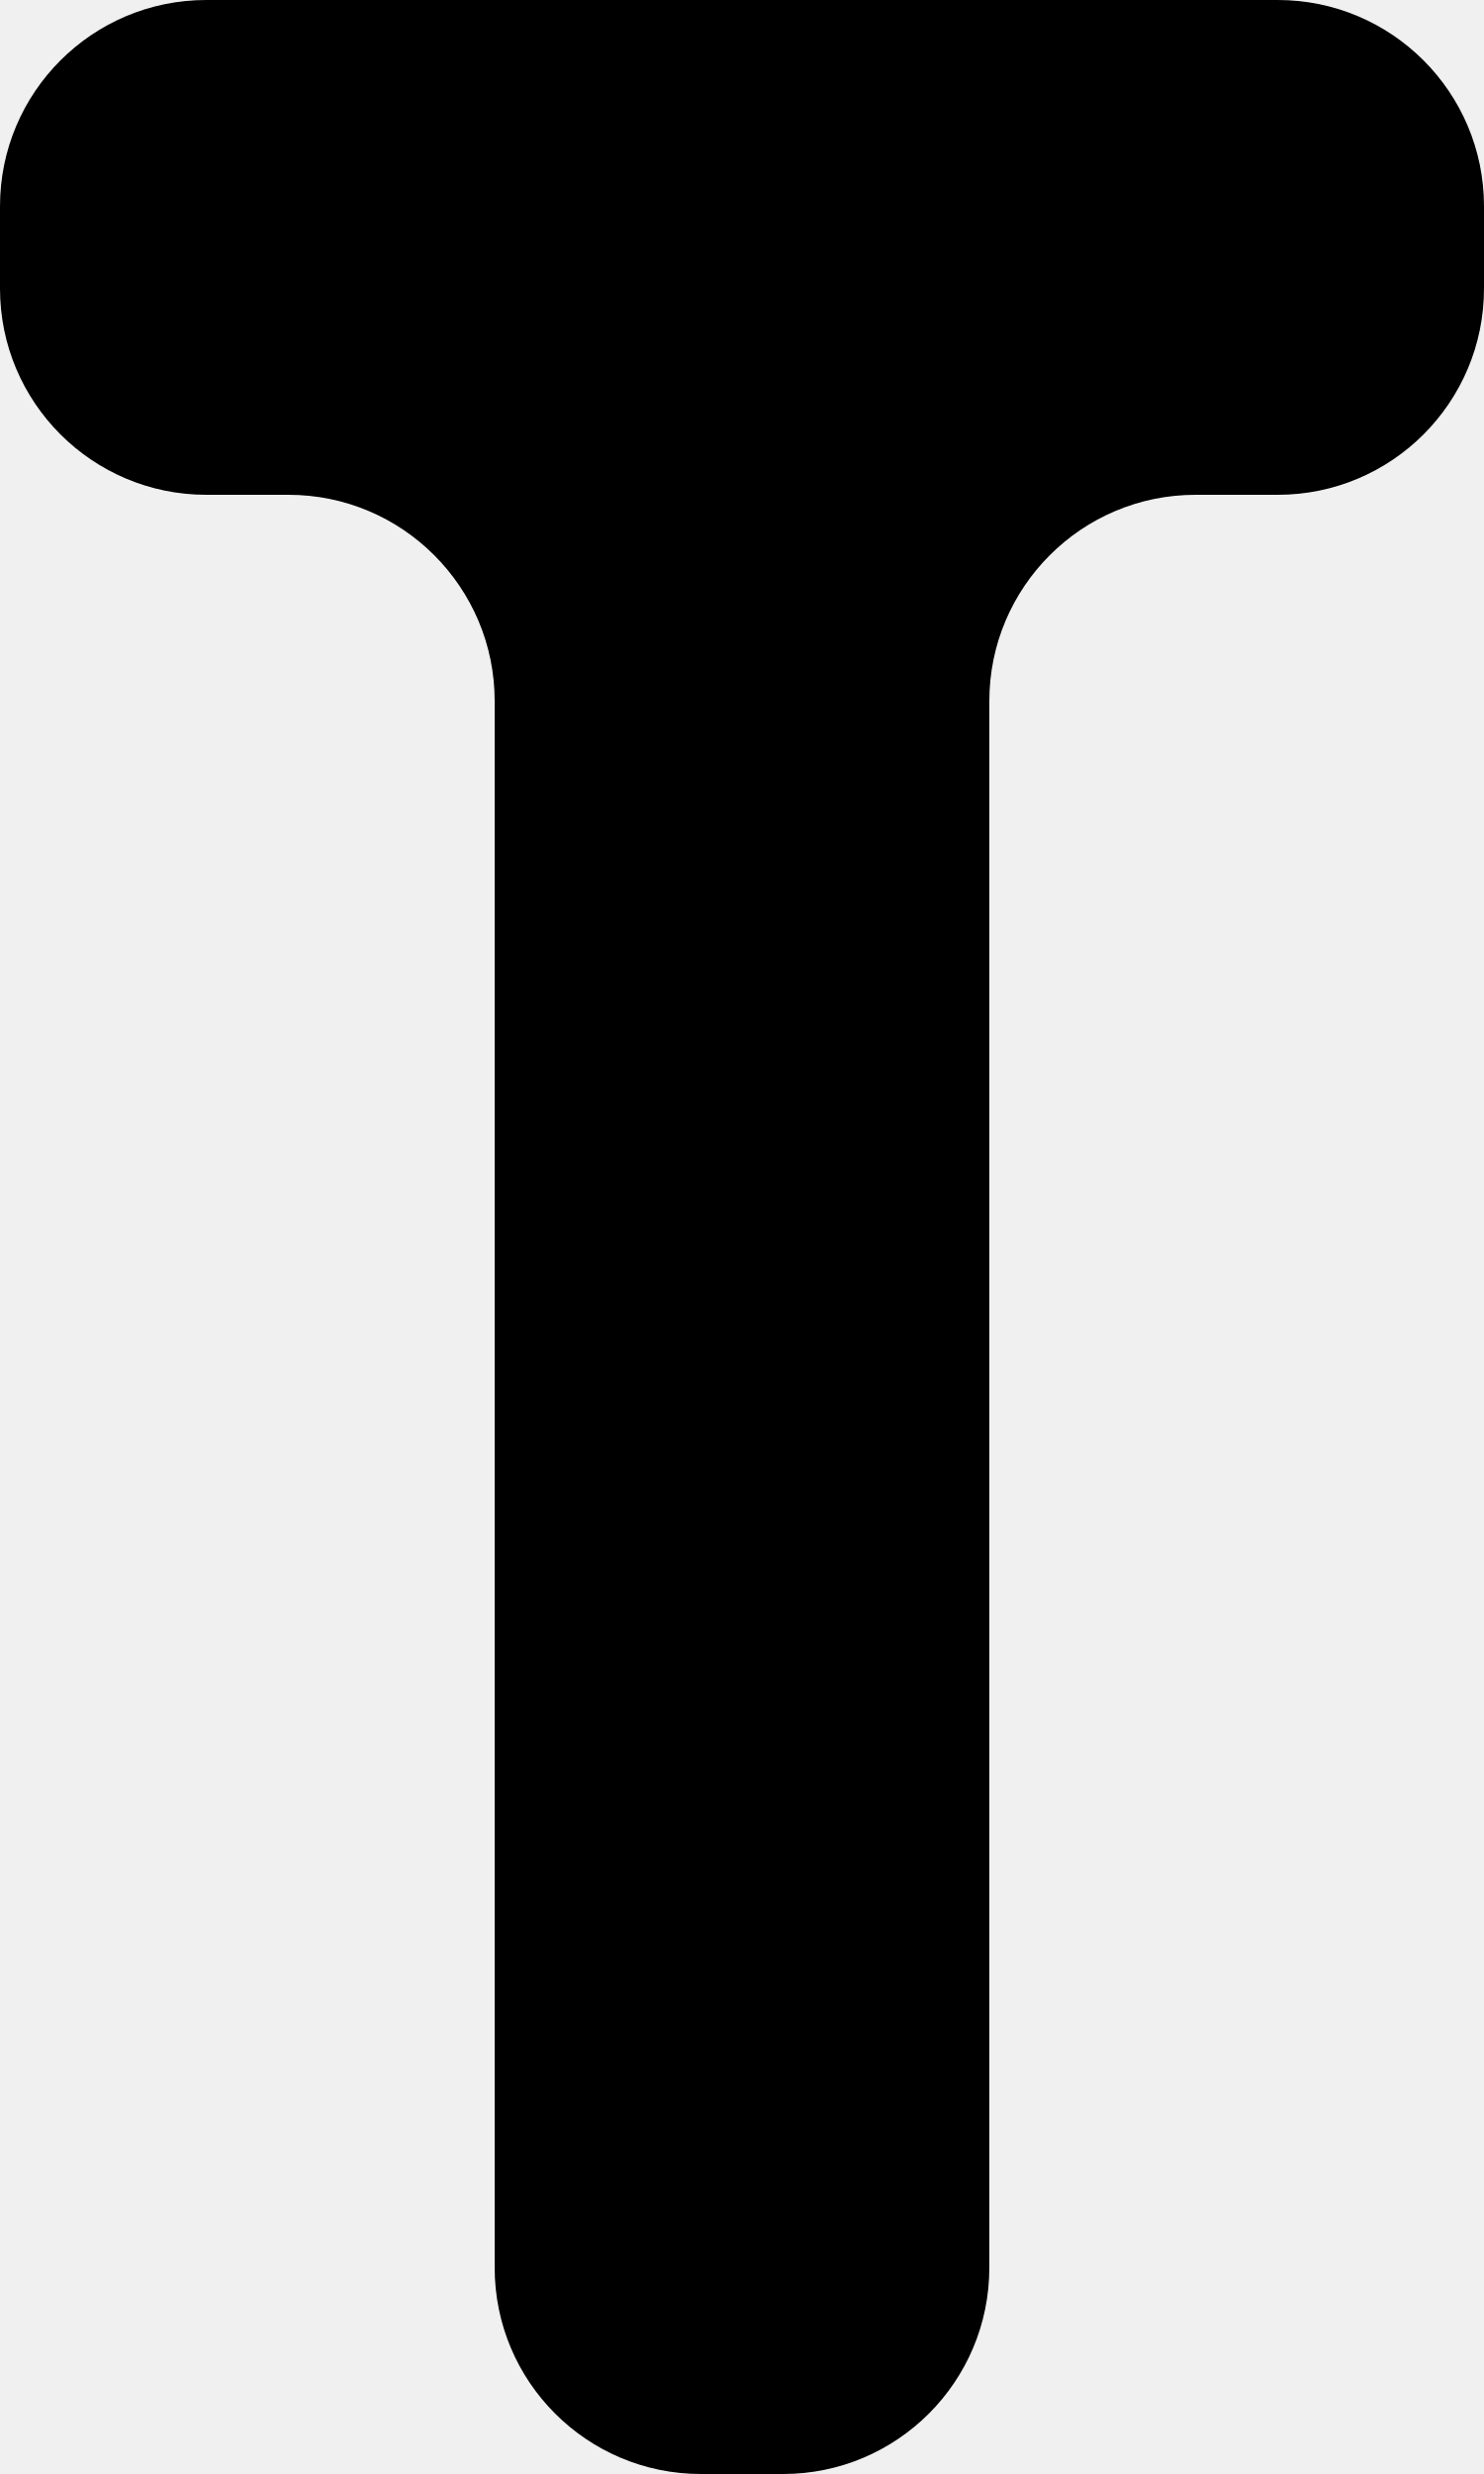
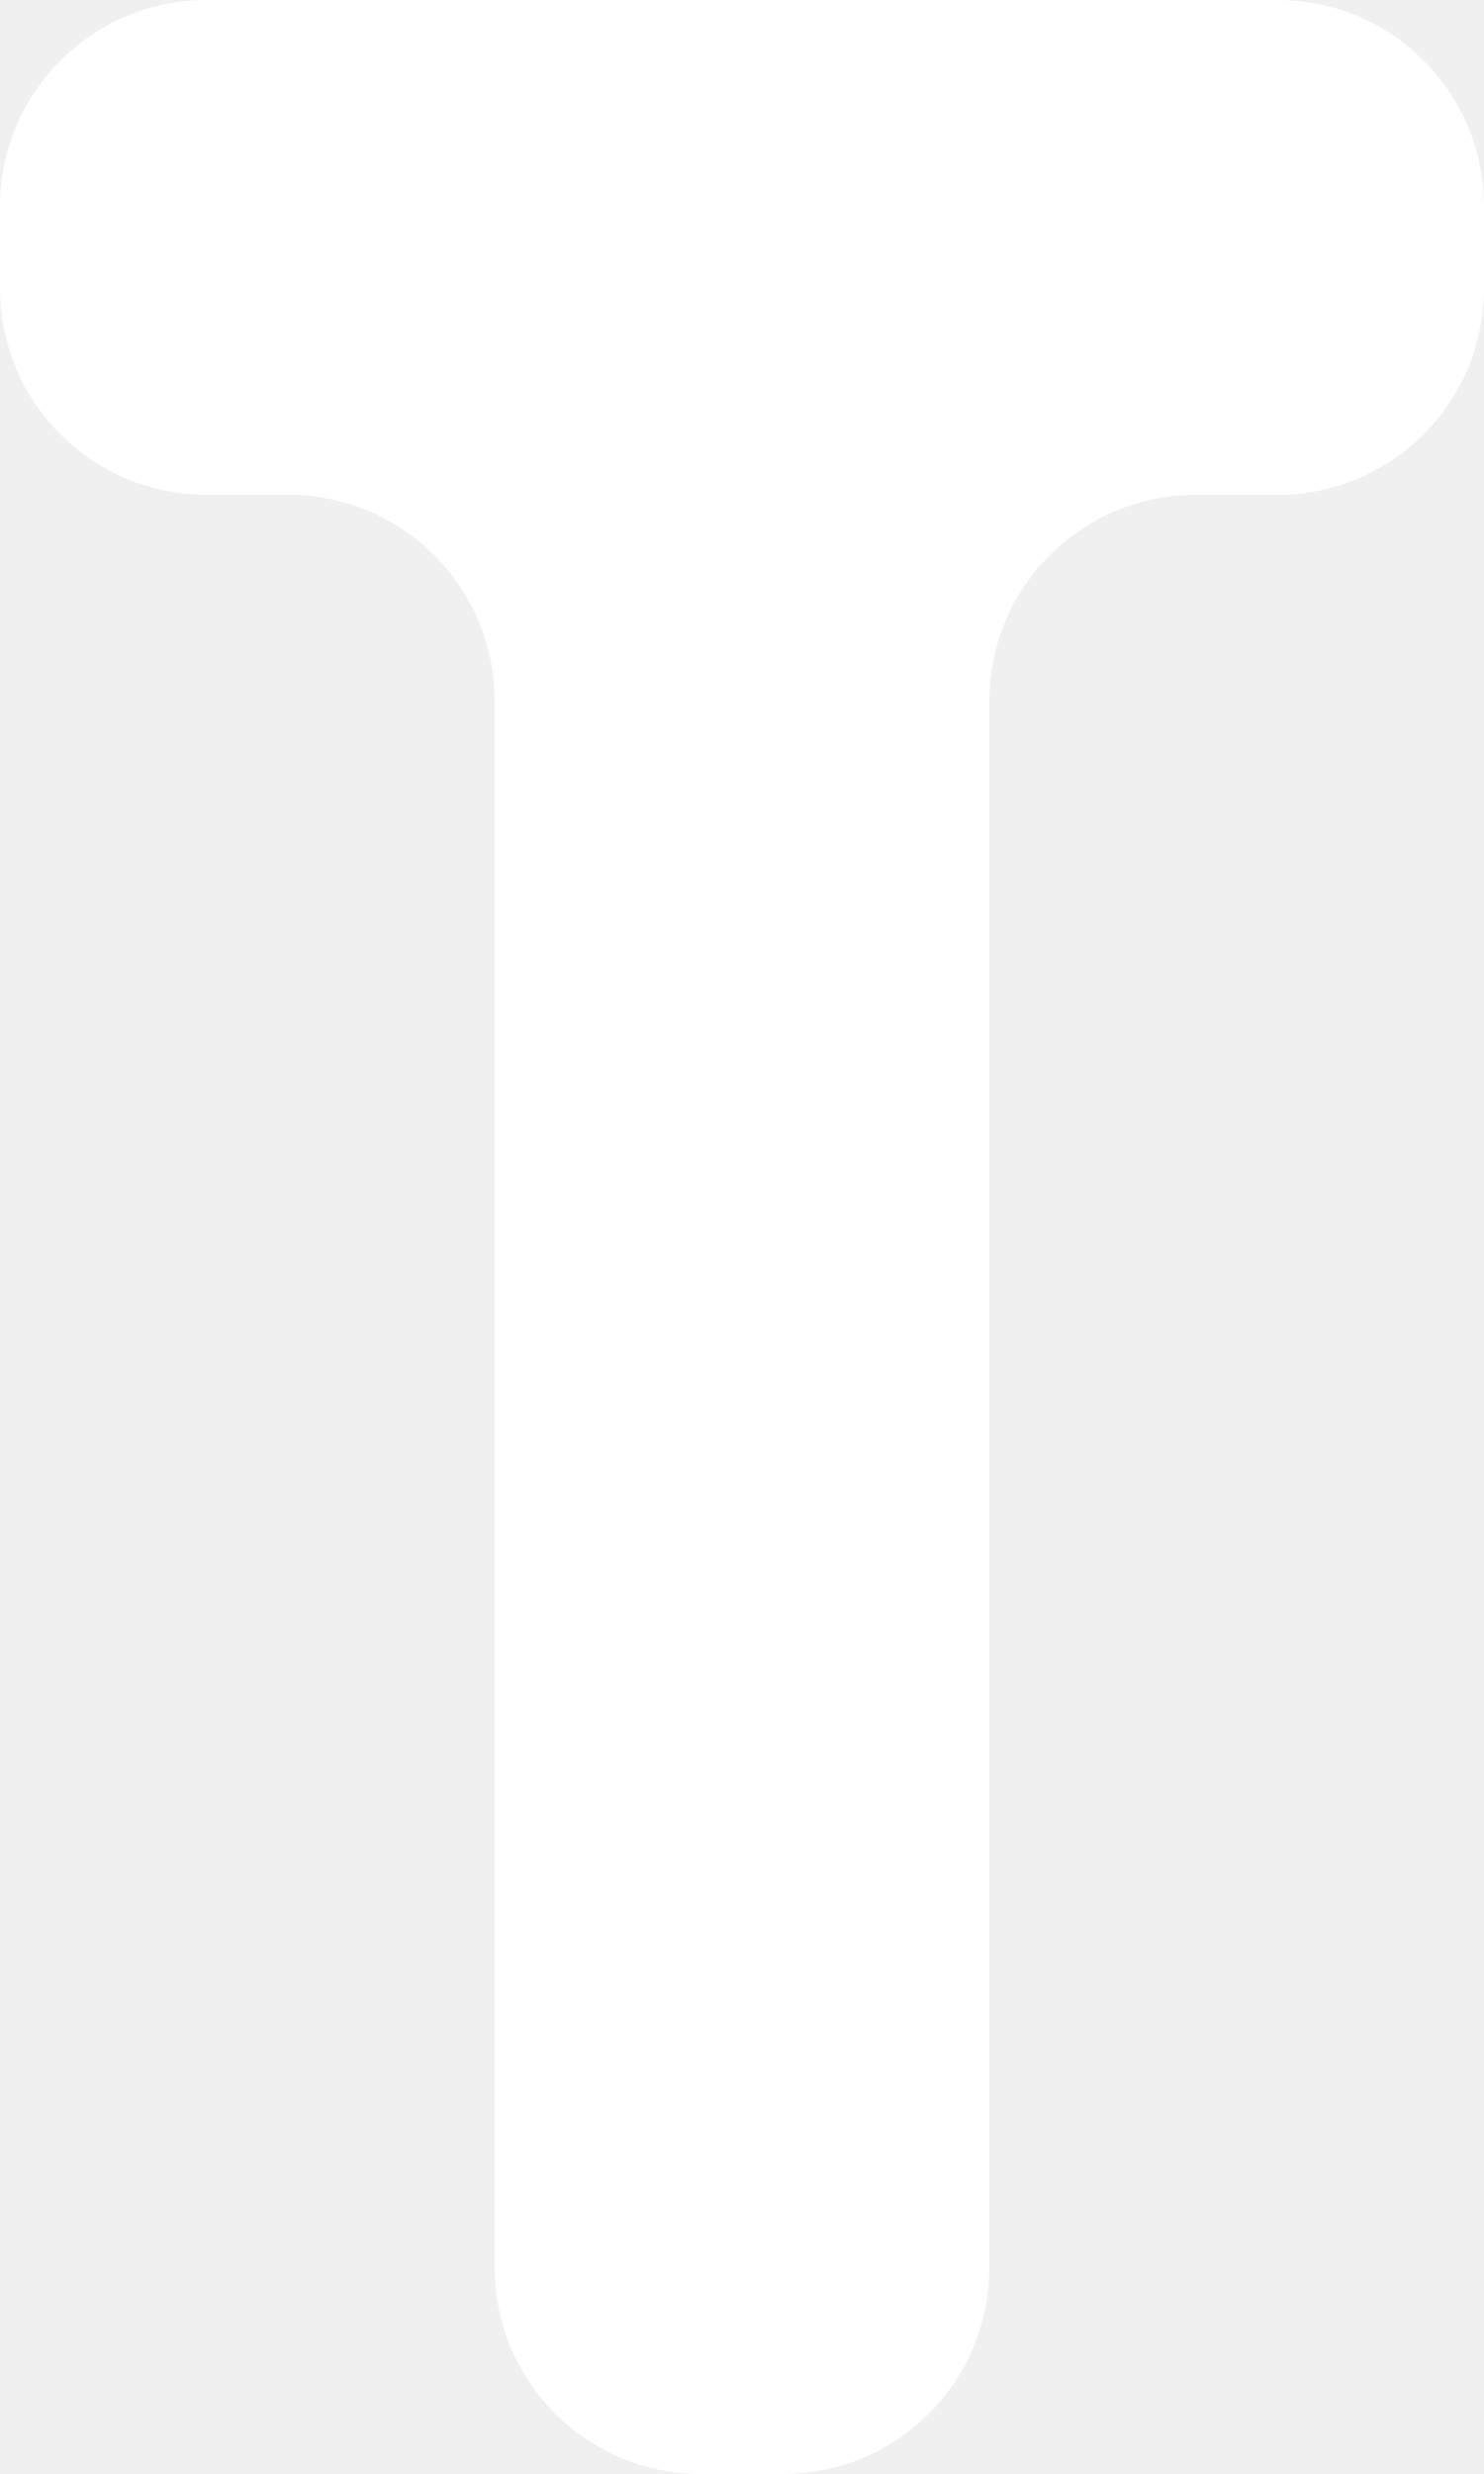
<svg xmlns="http://www.w3.org/2000/svg" width="96" height="160" viewBox="0 0 96 160">
-   <path d="M 82.656 0.000 A 13.344 13.344 0 0 1 96.000 13.344 L 96.000 18.656 A 13.344 13.344 0 0 1 82.656 32.000 L 77.344 32.000 A 13.344 13.344 0 0 0 64.000 45.344 L 64.000 146.656 A 13.344 13.344 0 0 1 50.656 160.000 L 45.344 160.000 A 13.344 13.344 0 0 1 32.000 146.656 L 32.000 45.344 A 13.344 13.344 0 0 0 18.656 32.000 L 13.344 32.000 A 13.344 13.344 0 0 1 0.000 18.656 L 0.000 13.344 A 13.344 13.344 0 0 1 13.344 0.000 Z" fill="#000000" />
+   <path d="M 82.656 0.000 A 13.344 13.344 0 0 1 96.000 13.344 L 96.000 18.656 A 13.344 13.344 0 0 1 82.656 32.000 L 77.344 32.000 A 13.344 13.344 0 0 0 64.000 45.344 L 64.000 146.656 A 13.344 13.344 0 0 1 50.656 160.000 L 45.344 160.000 A 13.344 13.344 0 0 1 32.000 146.656 L 32.000 45.344 A 13.344 13.344 0 0 0 18.656 32.000 L 13.344 32.000 A 13.344 13.344 0 0 1 0.000 18.656 L 0.000 13.344 A 13.344 13.344 0 0 1 13.344 0.000 Z" fill="#ffffff" />
</svg>
